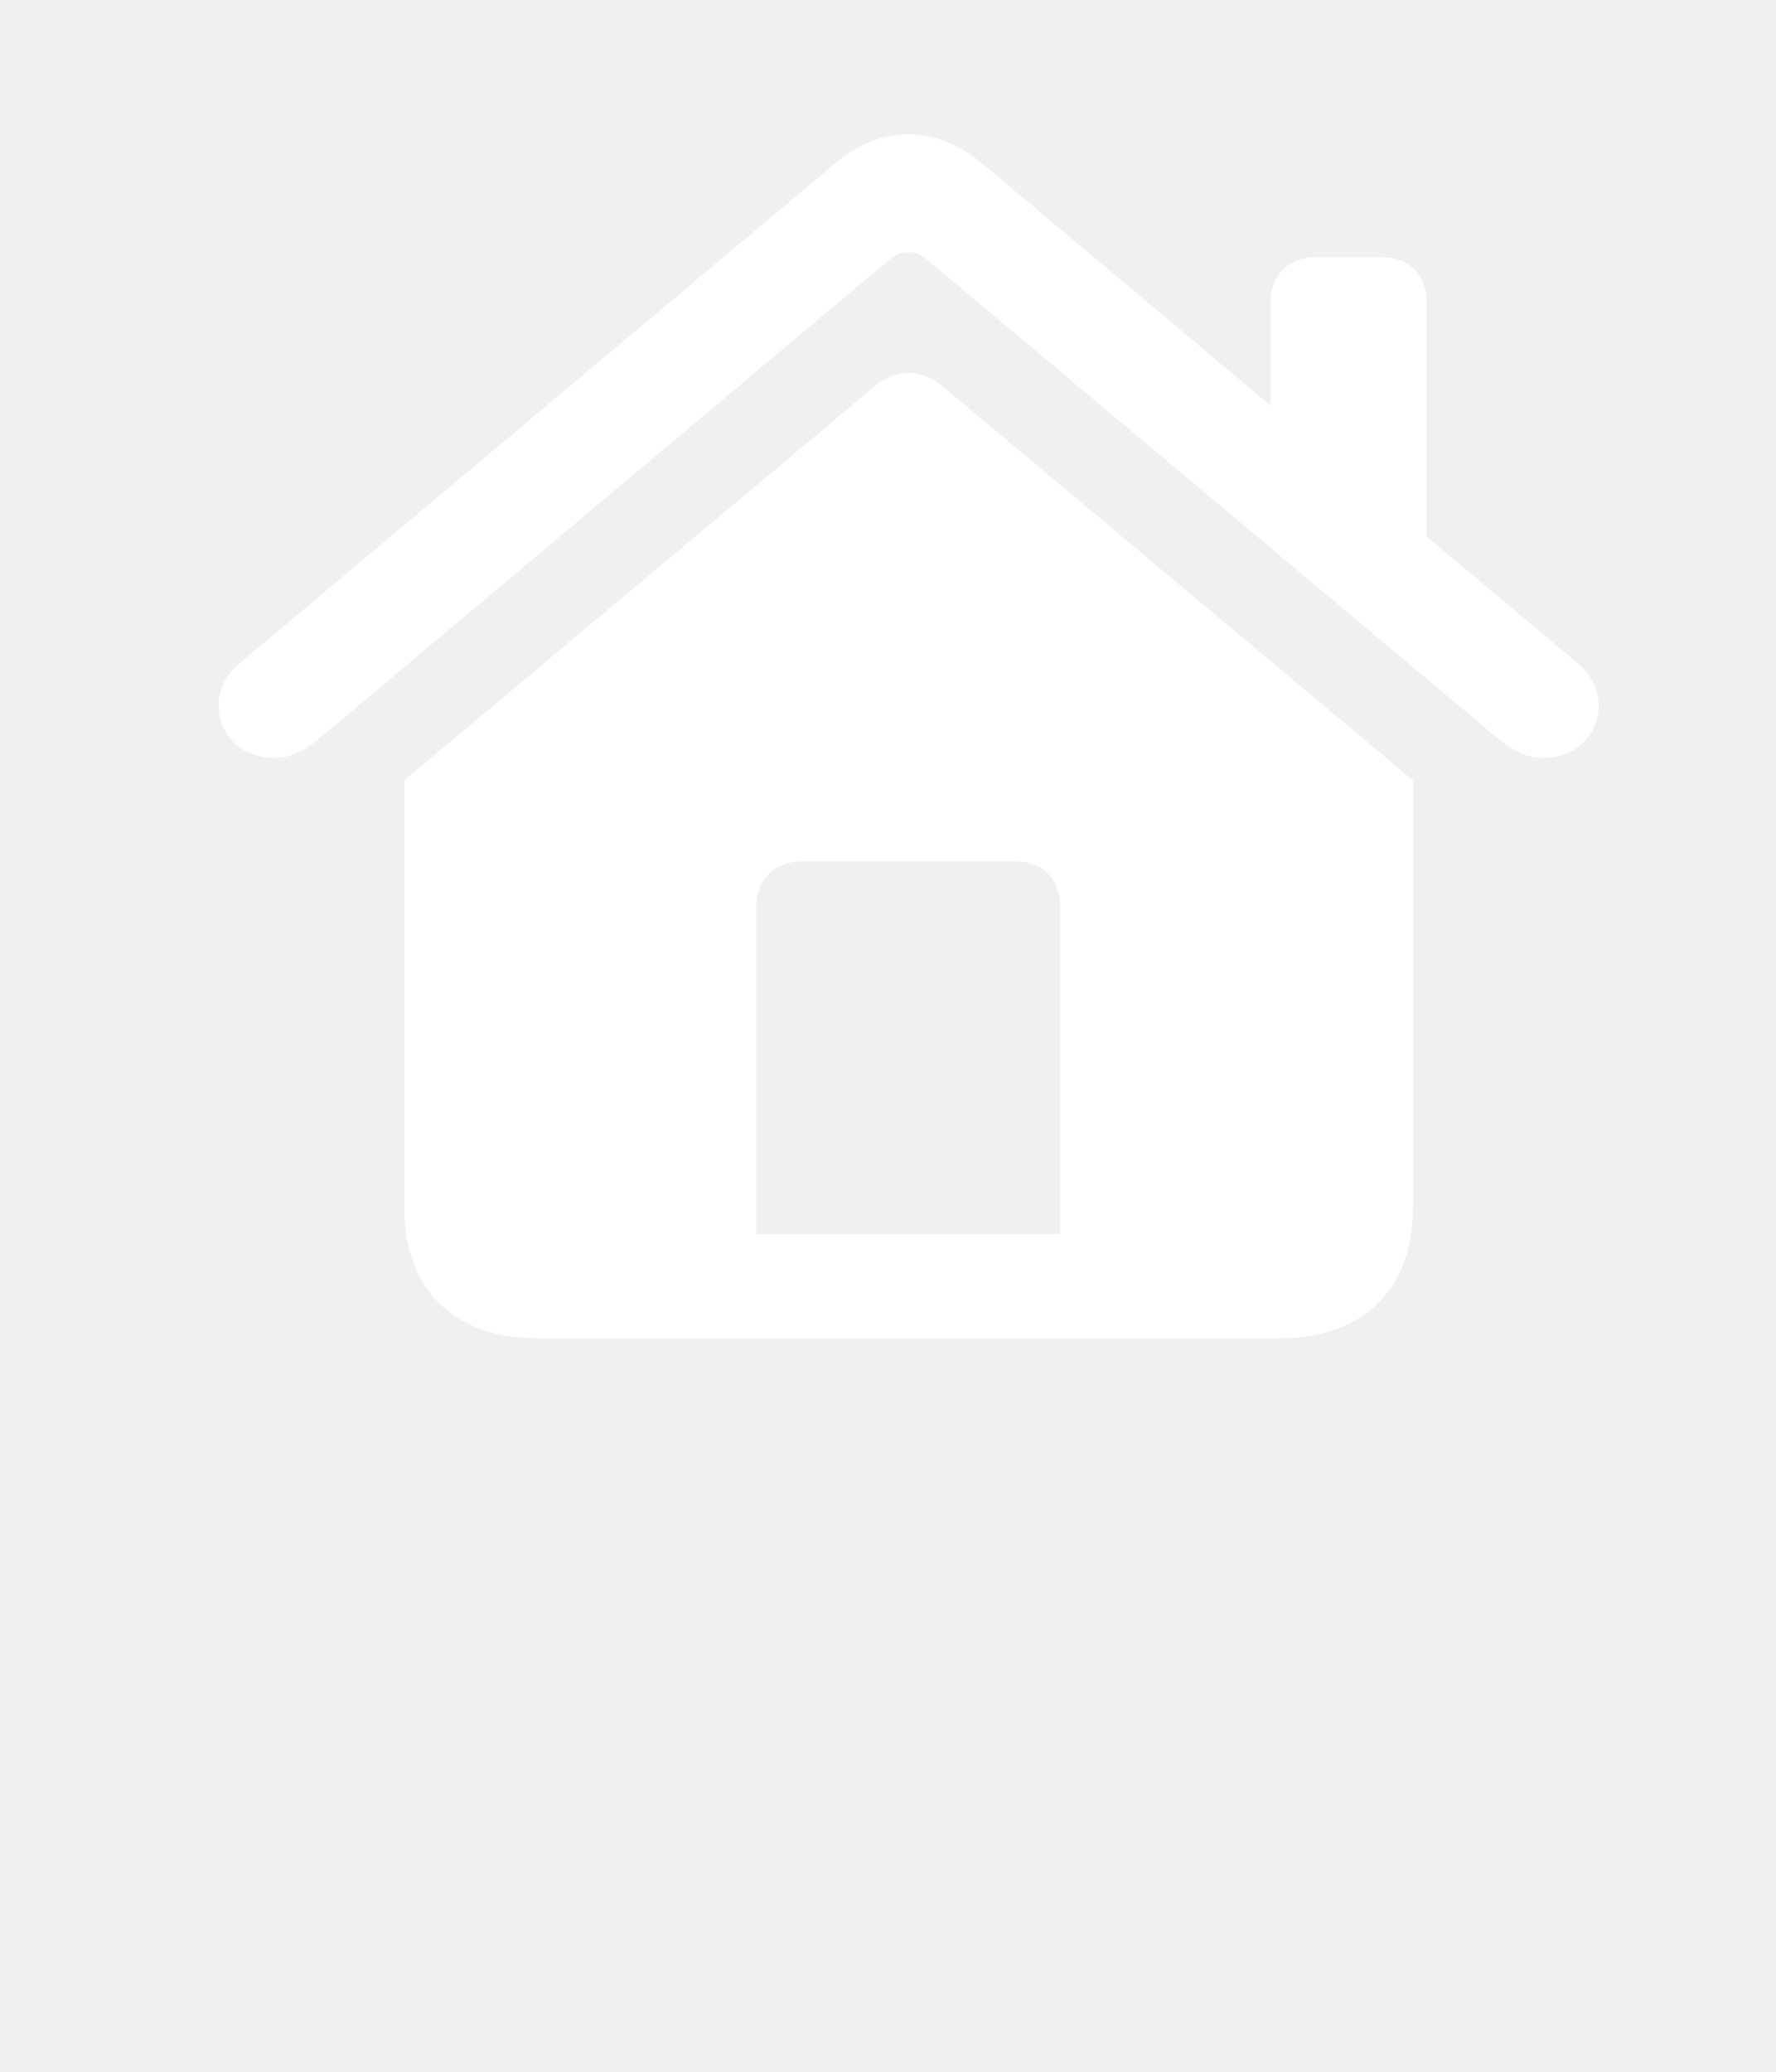
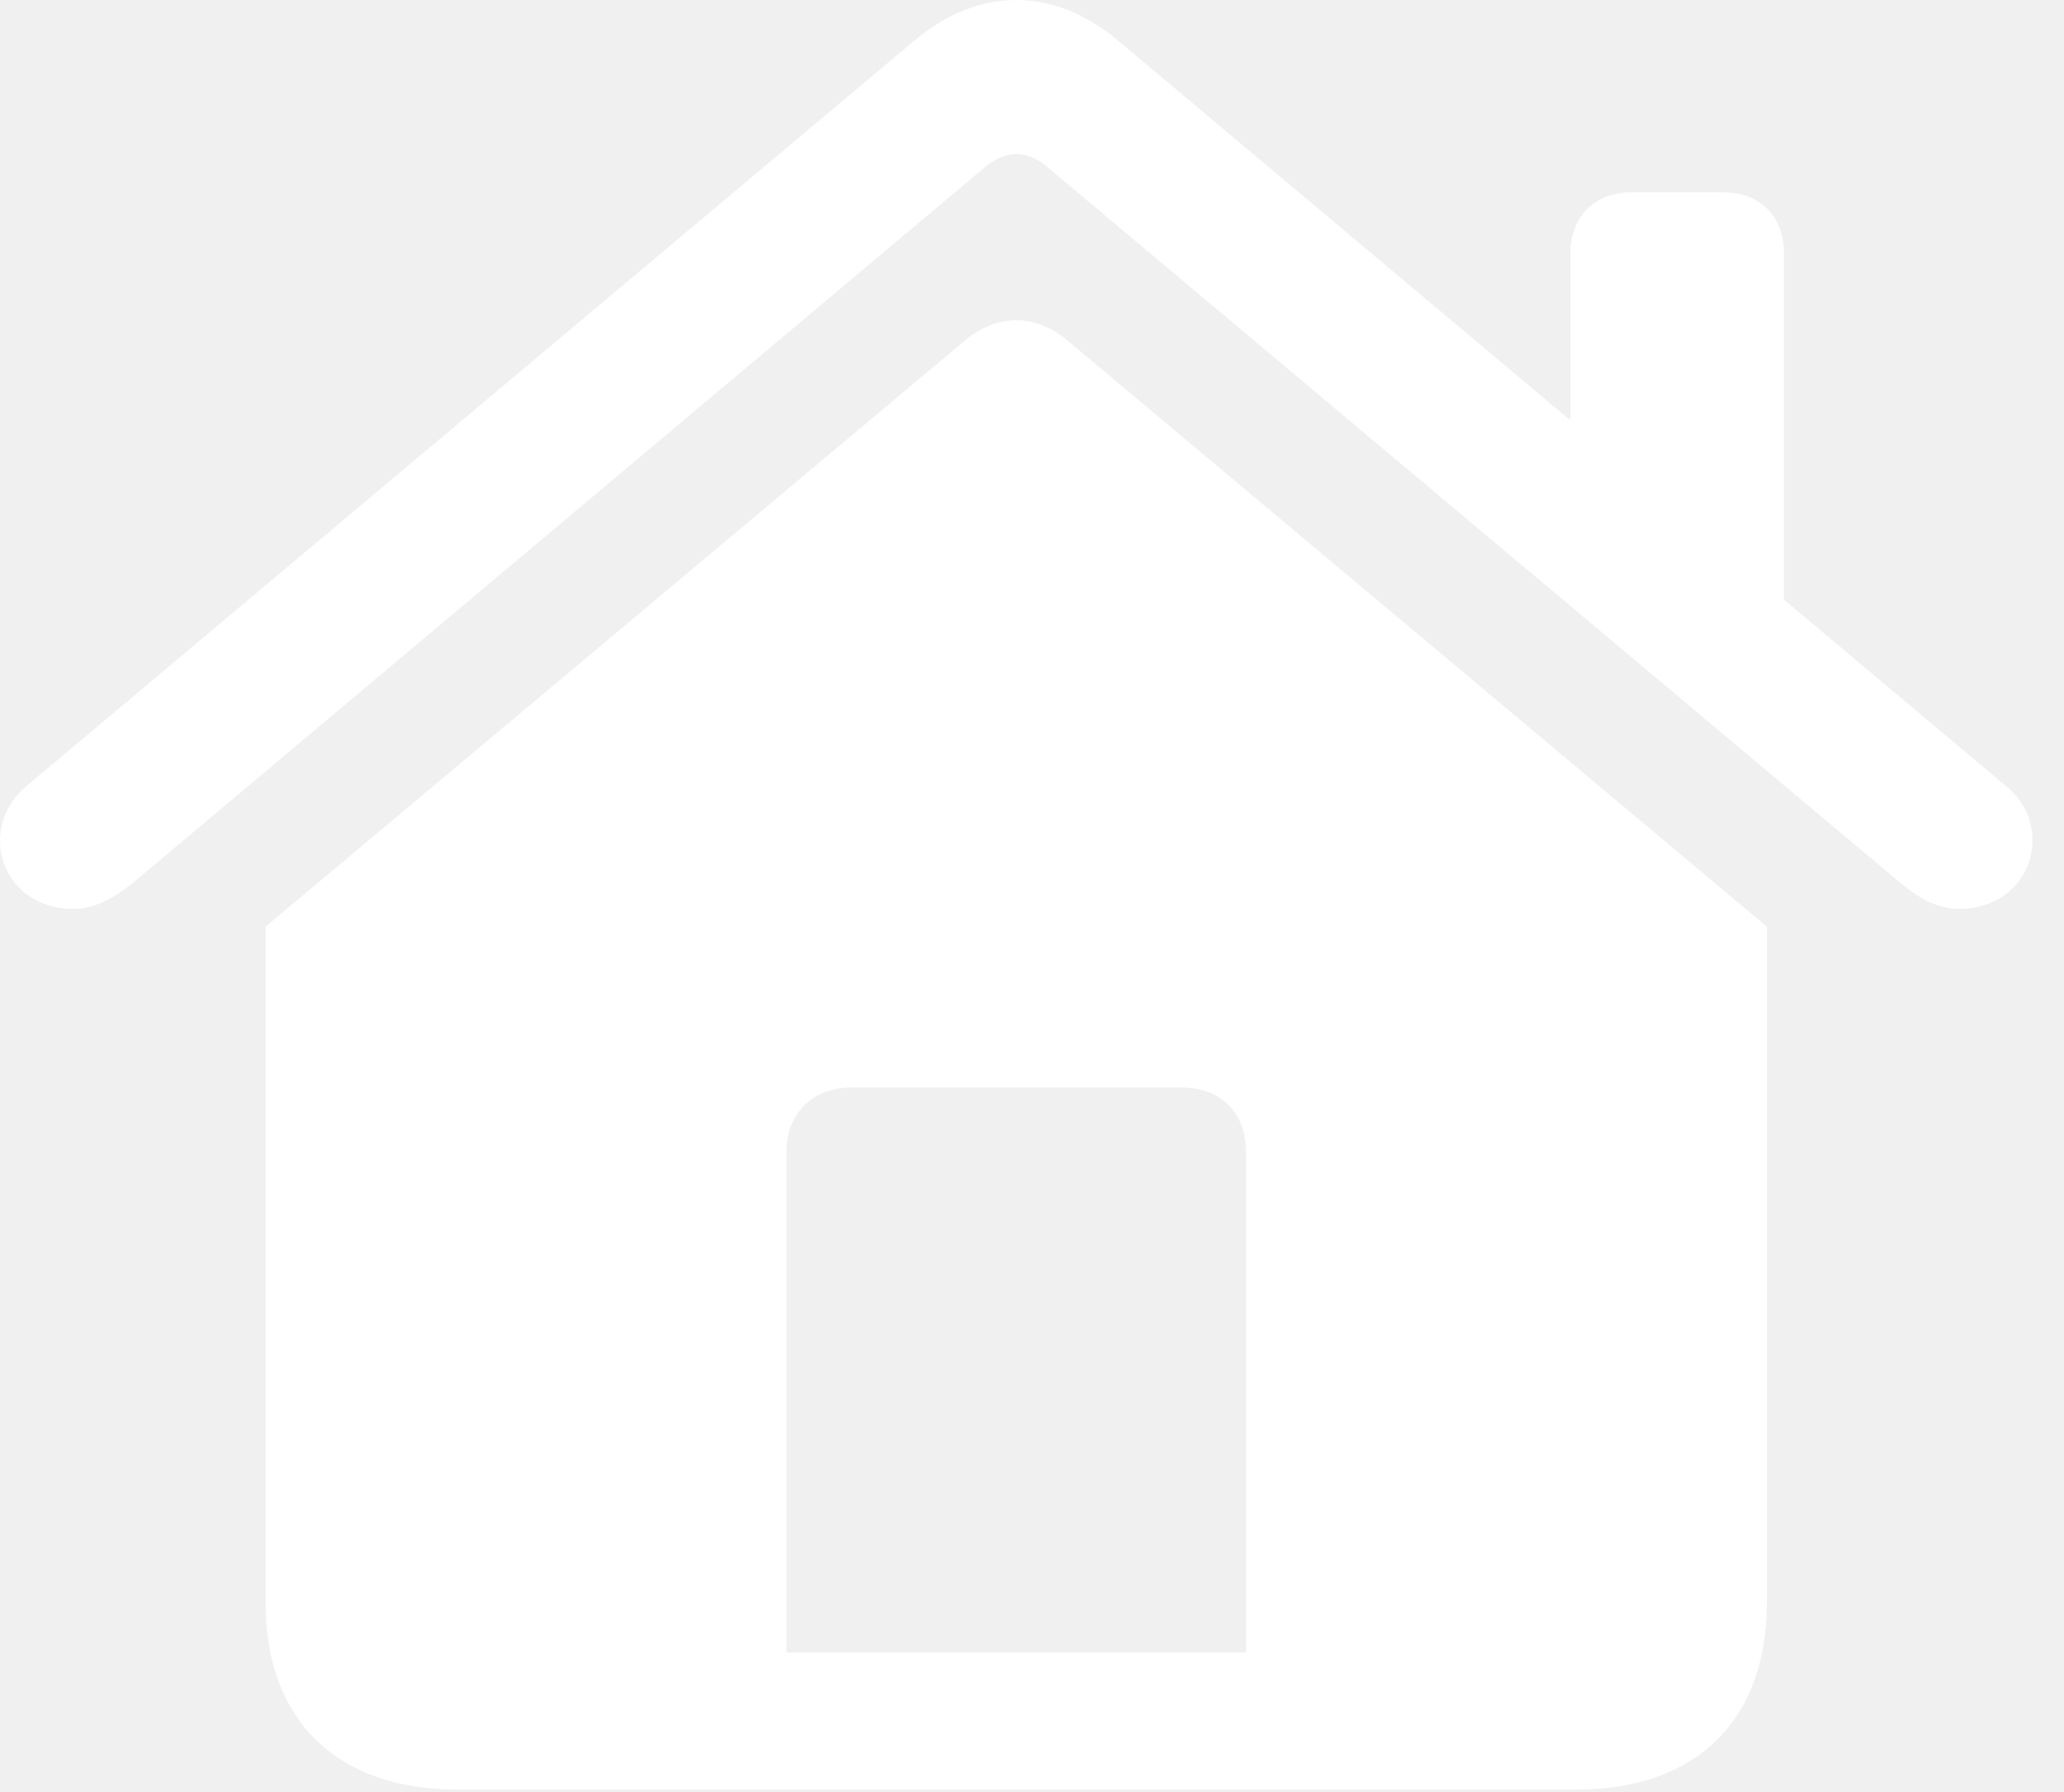
- <svg xmlns="http://www.w3.org/2000/svg" viewBox="-5 -85 120 140" fill="white">
-   <path d="M46.094-1.611L46.094-23.73C46.094-25.586 47.363-26.807 49.219-26.807L63.574-26.807C65.478-26.807 66.65-25.586 66.65-23.73L66.65-1.611ZM22.314-3.418C22.314 2.148 25.684 5.42 31.348 5.42L81.445 5.42C87.109 5.42 90.478 2.148 90.478-3.418L90.478-32.275L58.643-58.935C57.275-60.107 55.469-60.059 54.15-58.935L22.314-32.275ZM13.574-33.789C14.795-33.789 15.82-34.473 16.699-35.205L55.127-67.481C55.518-67.822 56.006-67.969 56.397-67.969C56.787-67.969 57.227-67.822 57.617-67.481L96.094-35.205C96.973-34.473 97.998-33.789 99.219-33.789C101.611-33.789 103.027-35.498 103.027-37.305C103.027-38.281 102.588-39.355 101.66-40.137L61.279-74.023C59.717-75.293 58.057-75.928 56.397-75.928C54.736-75.928 53.027-75.293 51.514-74.023L11.133-40.137C10.205-39.355 9.766-38.281 9.766-37.305C9.766-35.498 11.182-33.789 13.574-33.789ZM80.859-55.81L91.406-46.924L91.406-64.6C91.406-66.455 90.186-67.627 88.33-67.627L83.936-67.627C82.129-67.627 80.859-66.455 80.859-64.6Z" />
+ <svg xmlns="http://www.w3.org/2000/svg" version="1.1" viewBox="0 0 23.682 20.557">
+   <g>
+     <rect height="20.557" opacity="0" width="23.682" x="0" y="0" />
+     <path d="M9.023 18.965L9.023 13.223C9.023 12.773 9.326 12.48 9.775 12.48L13.555 12.48C14.014 12.48 14.297 12.773 14.297 13.223L14.297 18.965ZM3.047 18.389C3.047 19.746 3.867 20.537 5.244 20.537L18.086 20.537C19.463 20.537 20.273 19.746 20.273 18.389L20.273 10.635L12.246 3.906C11.875 3.594 11.435 3.604 11.074 3.906L3.047 10.635ZM0.84 10.43C1.113 10.43 1.338 10.283 1.543 10.117L11.318 1.904C11.426 1.816 11.553 1.768 11.66 1.768C11.777 1.768 11.895 1.816 12.002 1.904L21.787 10.117C21.982 10.283 22.207 10.43 22.48 10.43C23.008 10.43 23.32 10.049 23.32 9.648C23.32 9.424 23.232 9.189 23.008 9.014L12.832 0.469C12.461 0.156 12.06 0 11.66 0C11.26 0 10.859 0.156 10.488 0.469L0.312 9.014C0.098 9.189 0 9.424 0 9.648C0 10.049 0.312 10.43 0.84 10.43ZM18.018 5.244L20.469 7.314L20.469 2.91C20.469 2.48 20.195 2.207 19.766 2.207L18.721 2.207C18.301 2.207 18.018 2.48 18.018 2.91Z" fill="white" />
+   </g>
</svg>
